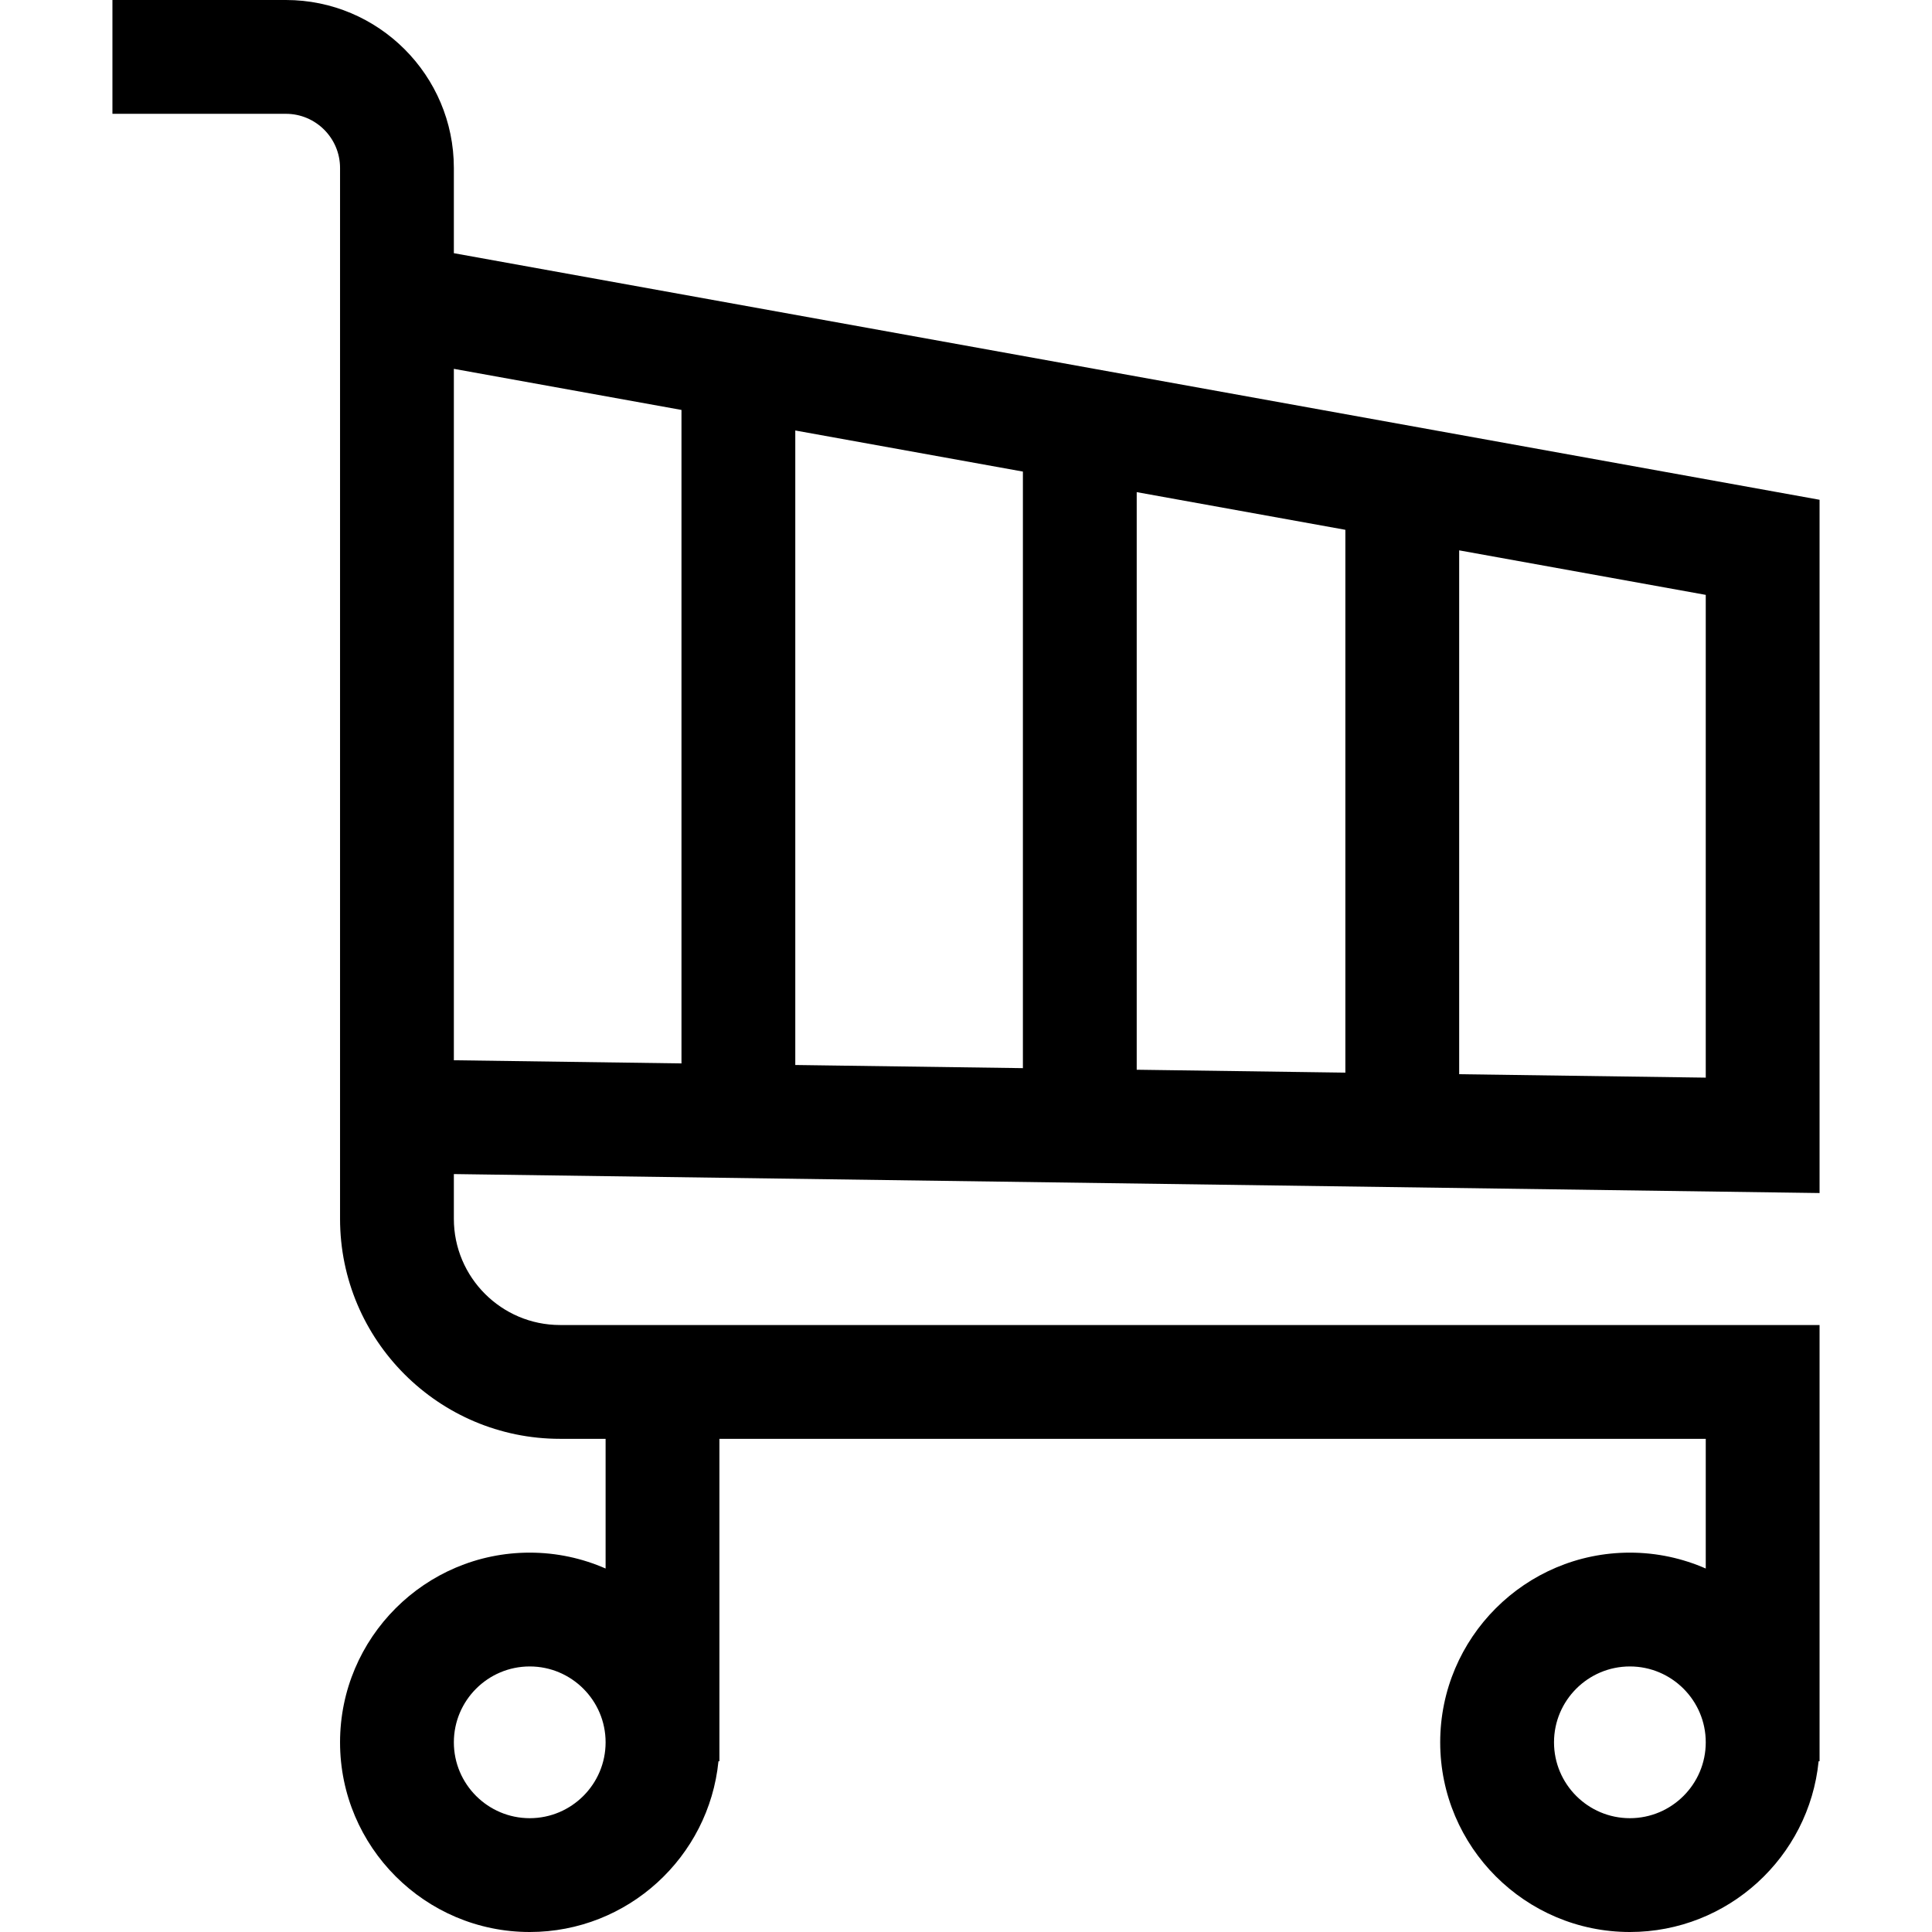
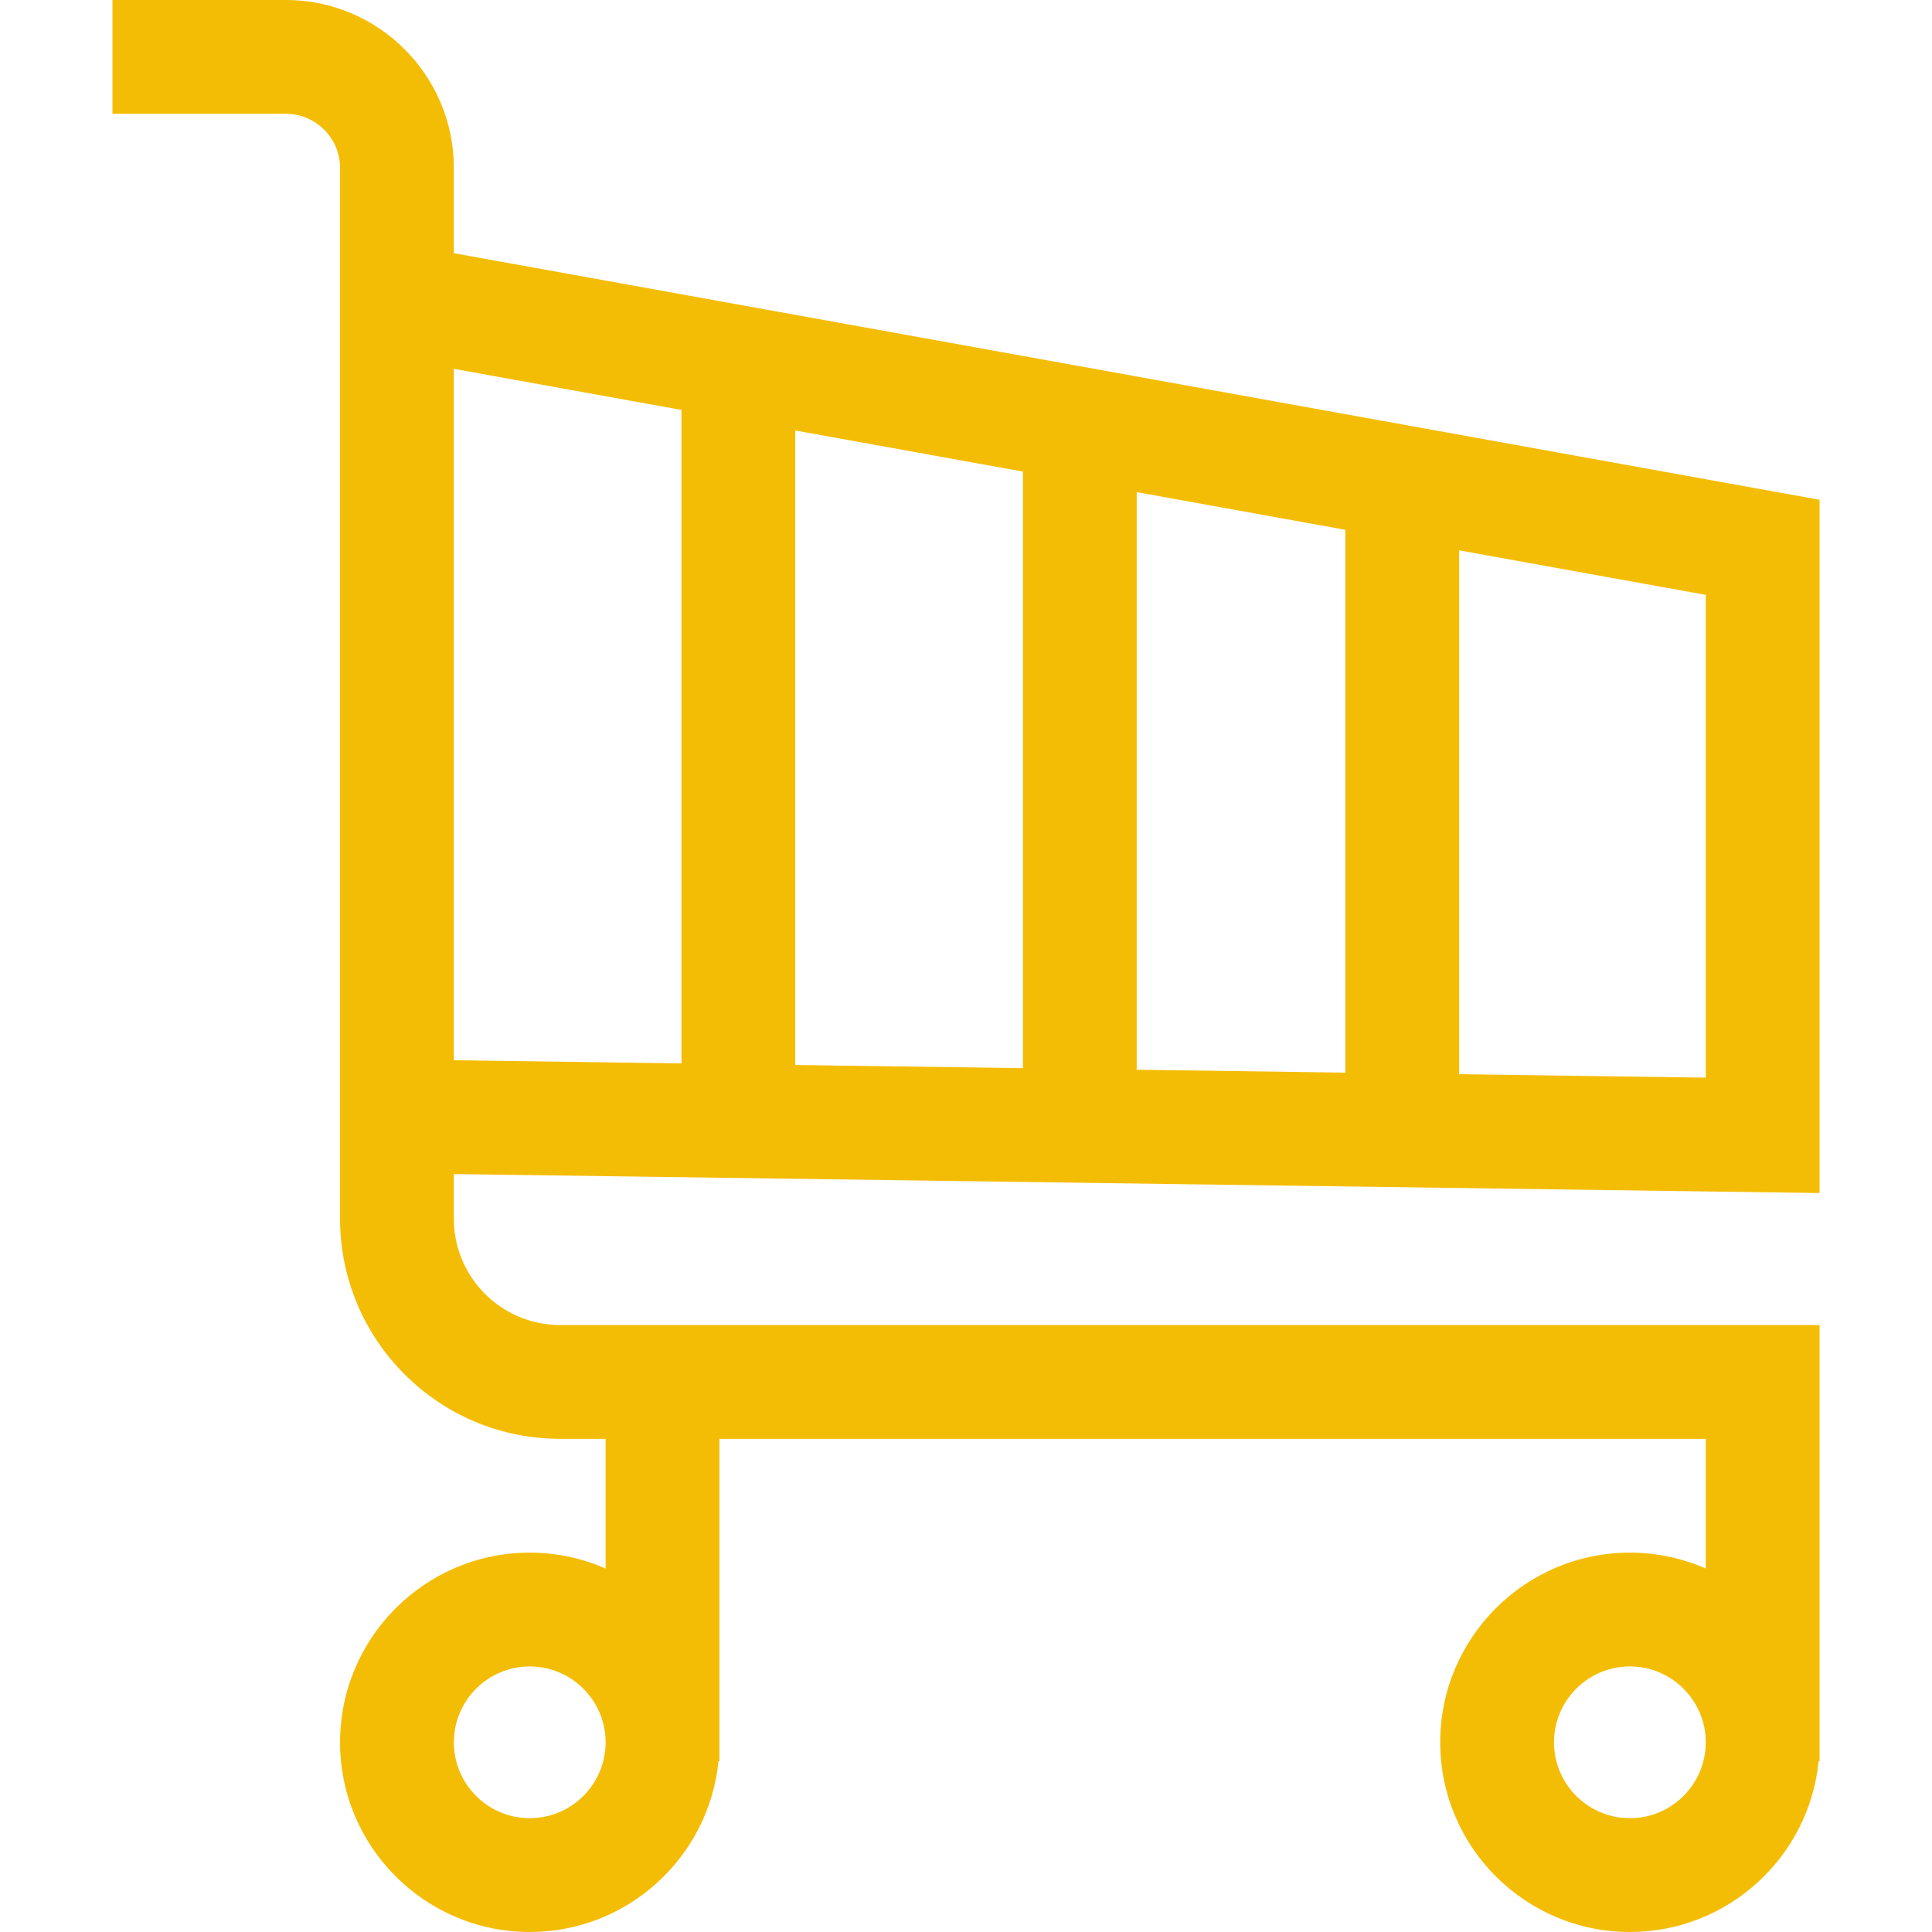
- <svg xmlns="http://www.w3.org/2000/svg" id="Capa_1" enable-background="new 0 0 509.275 509.275" height="512" viewBox="0 0 509.275 509.275" width="512">
+ <svg xmlns="http://www.w3.org/2000/svg" id="Capa_1" fill="#F4BD05" enable-background="new 0 0 509.275 509.275" height="512" viewBox="0 0 509.275 509.275" width="512">
  <g>
    <path d="m479.637 314.485v-182.744l-360-65v-22.466c0-24.413-19.861-44.275-44.274-44.275h-45.726v30h45.725c7.871 0 14.275 6.404 14.275 14.275v277.005c0 31.979 26.016 57.995 57.995 57.995h12.005v34.187c-6.129-2.686-12.891-4.187-20-4.187-27.57 0-50 22.43-50 50s22.43 50 50 50c25.883 0 47.233-19.769 49.749-45h.251v-85h260v34.187c-6.129-2.686-12.891-4.187-20-4.187-27.57 0-50 22.43-50 50s22.43 50 50 50c25.883 0 47.233-19.769 49.749-45h.251v-115h-332.005c-15.437 0-27.995-12.558-27.995-27.995v-11.796zm-340 164.79c-11.028 0-20-8.972-20-20s8.972-20 20-20 20 8.972 20 20-8.972 20-20 20zm290 0c-11.028 0-20-8.972-20-20s8.972-20 20-20 20 8.972 20 20-8.972 20-20 20zm-160-197.71-60-.833v-167.256l60 10.833zm30-151.839 55 9.931v143.089l-55-.764zm-120 150.589-60-.833v-182.256l60 10.833zm270 3.75-65-.903v-138.089l65 11.736z" />
  </g>
</svg>
